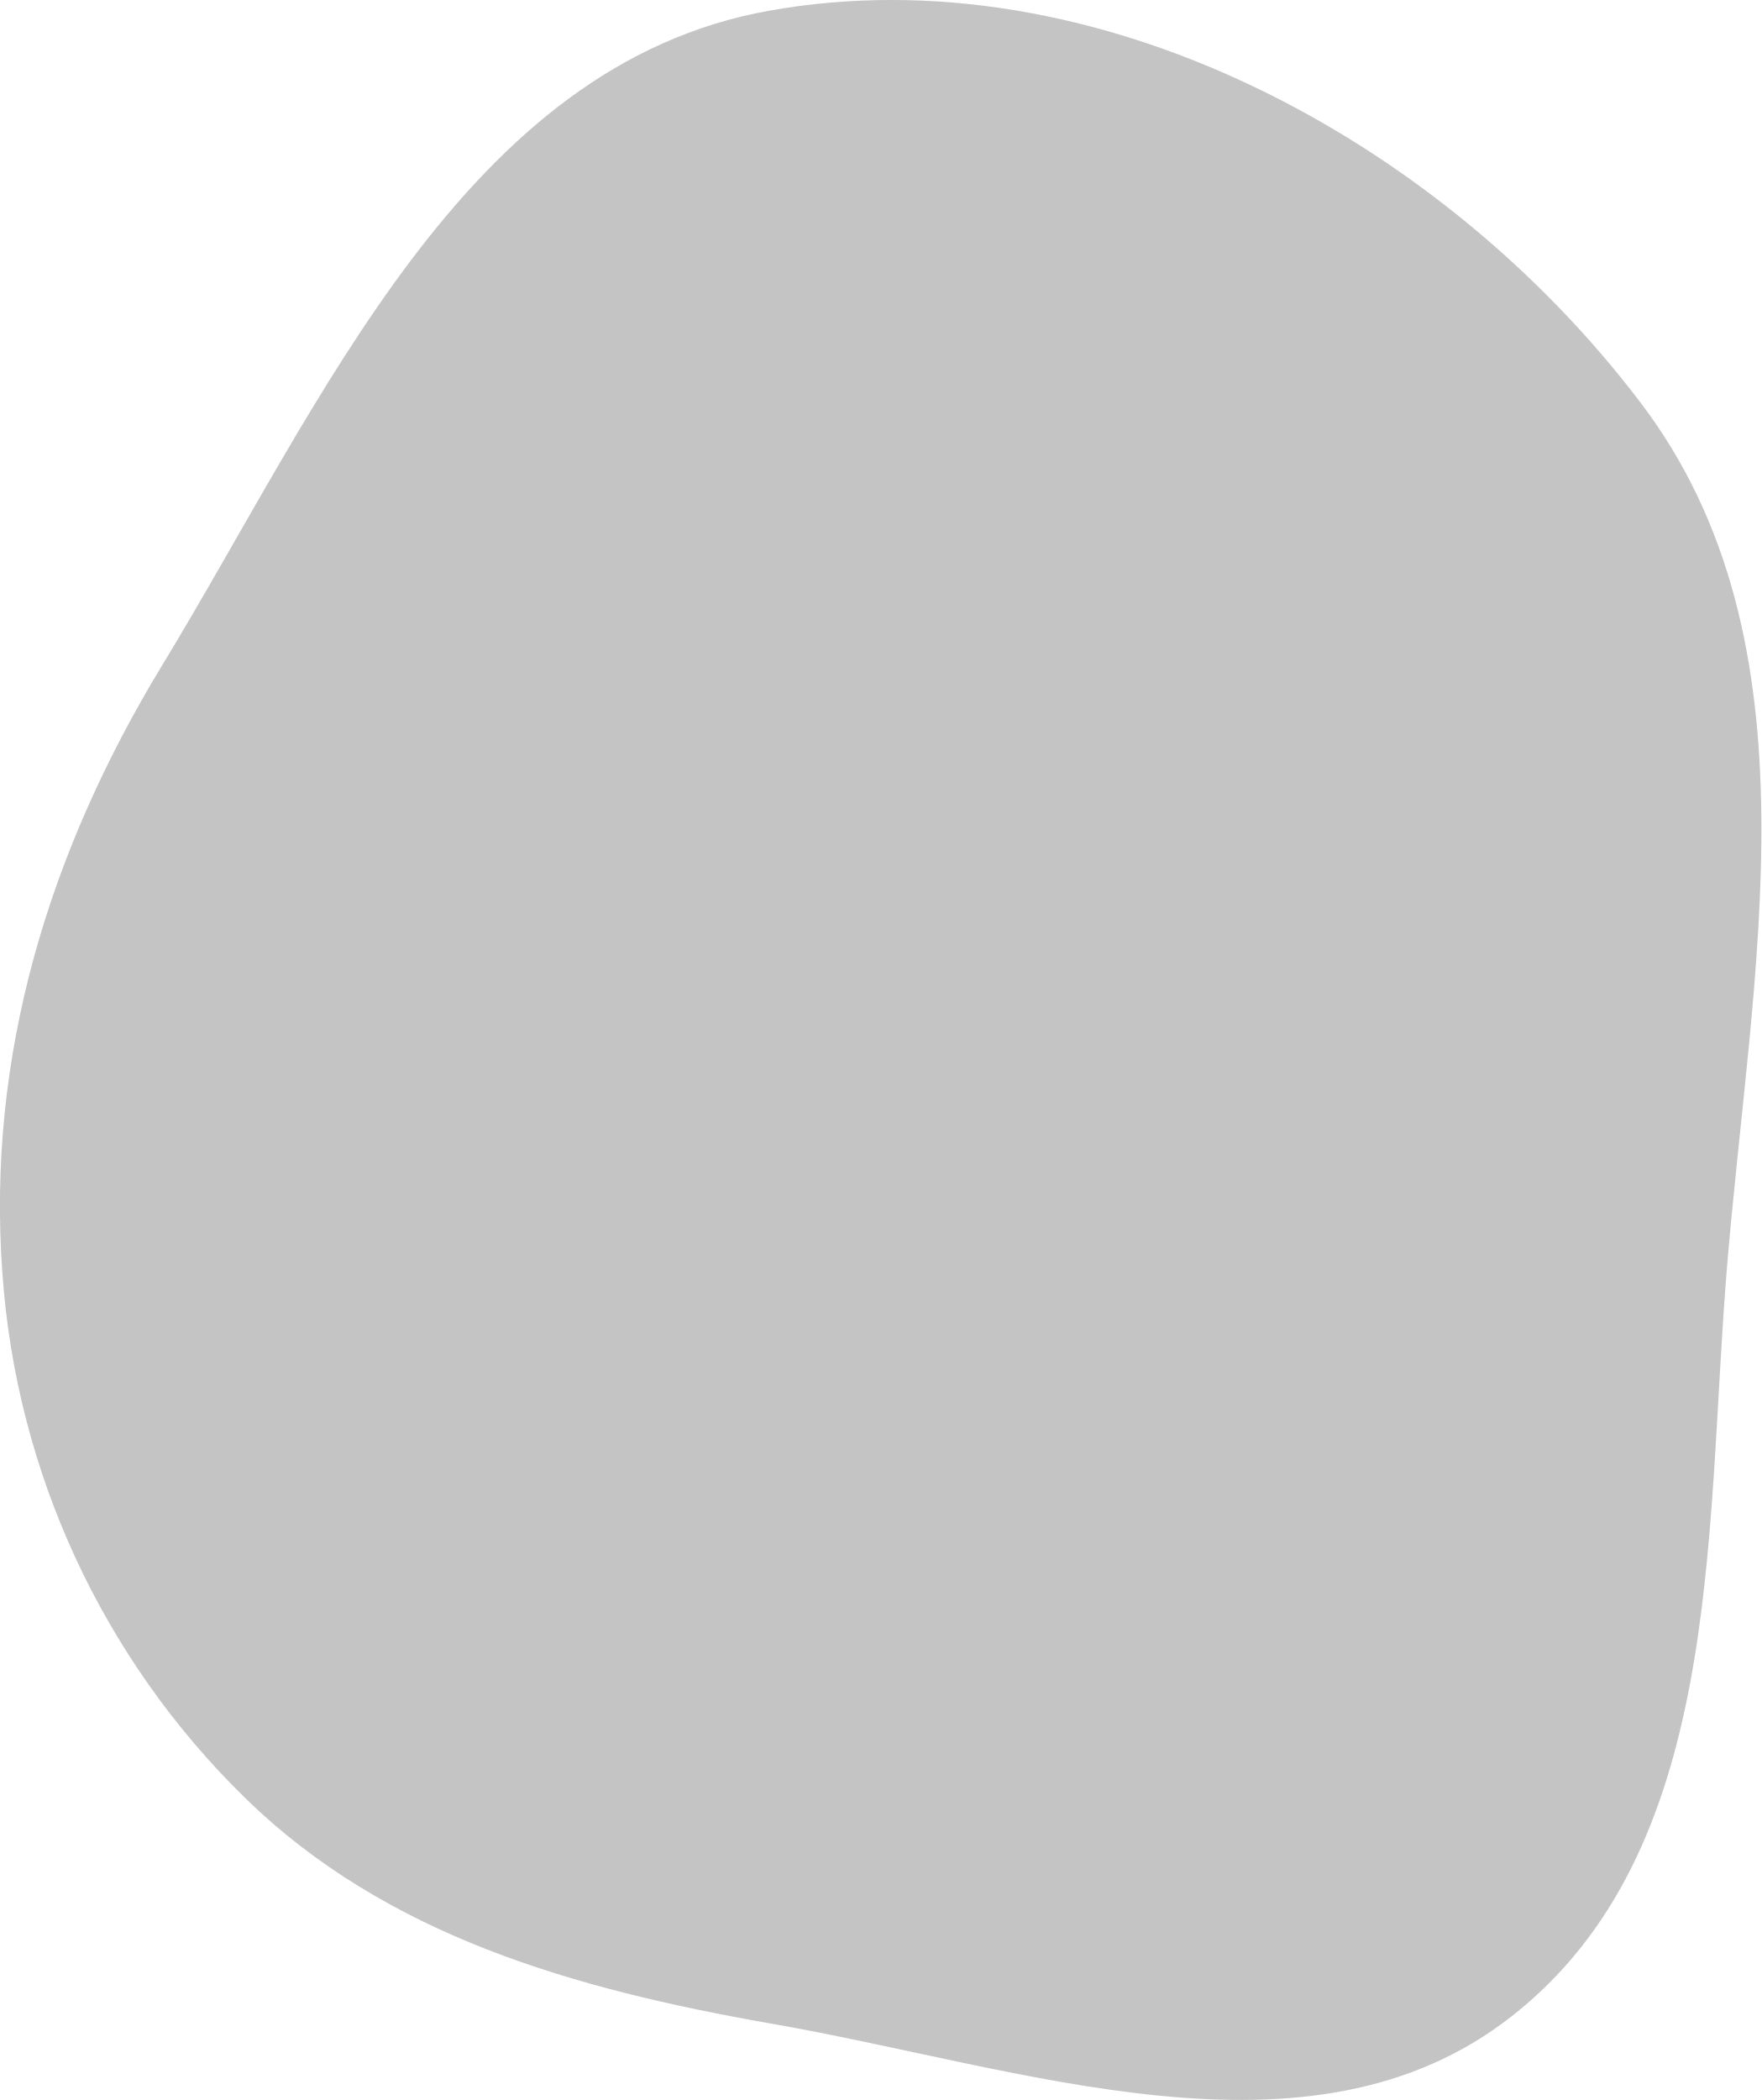
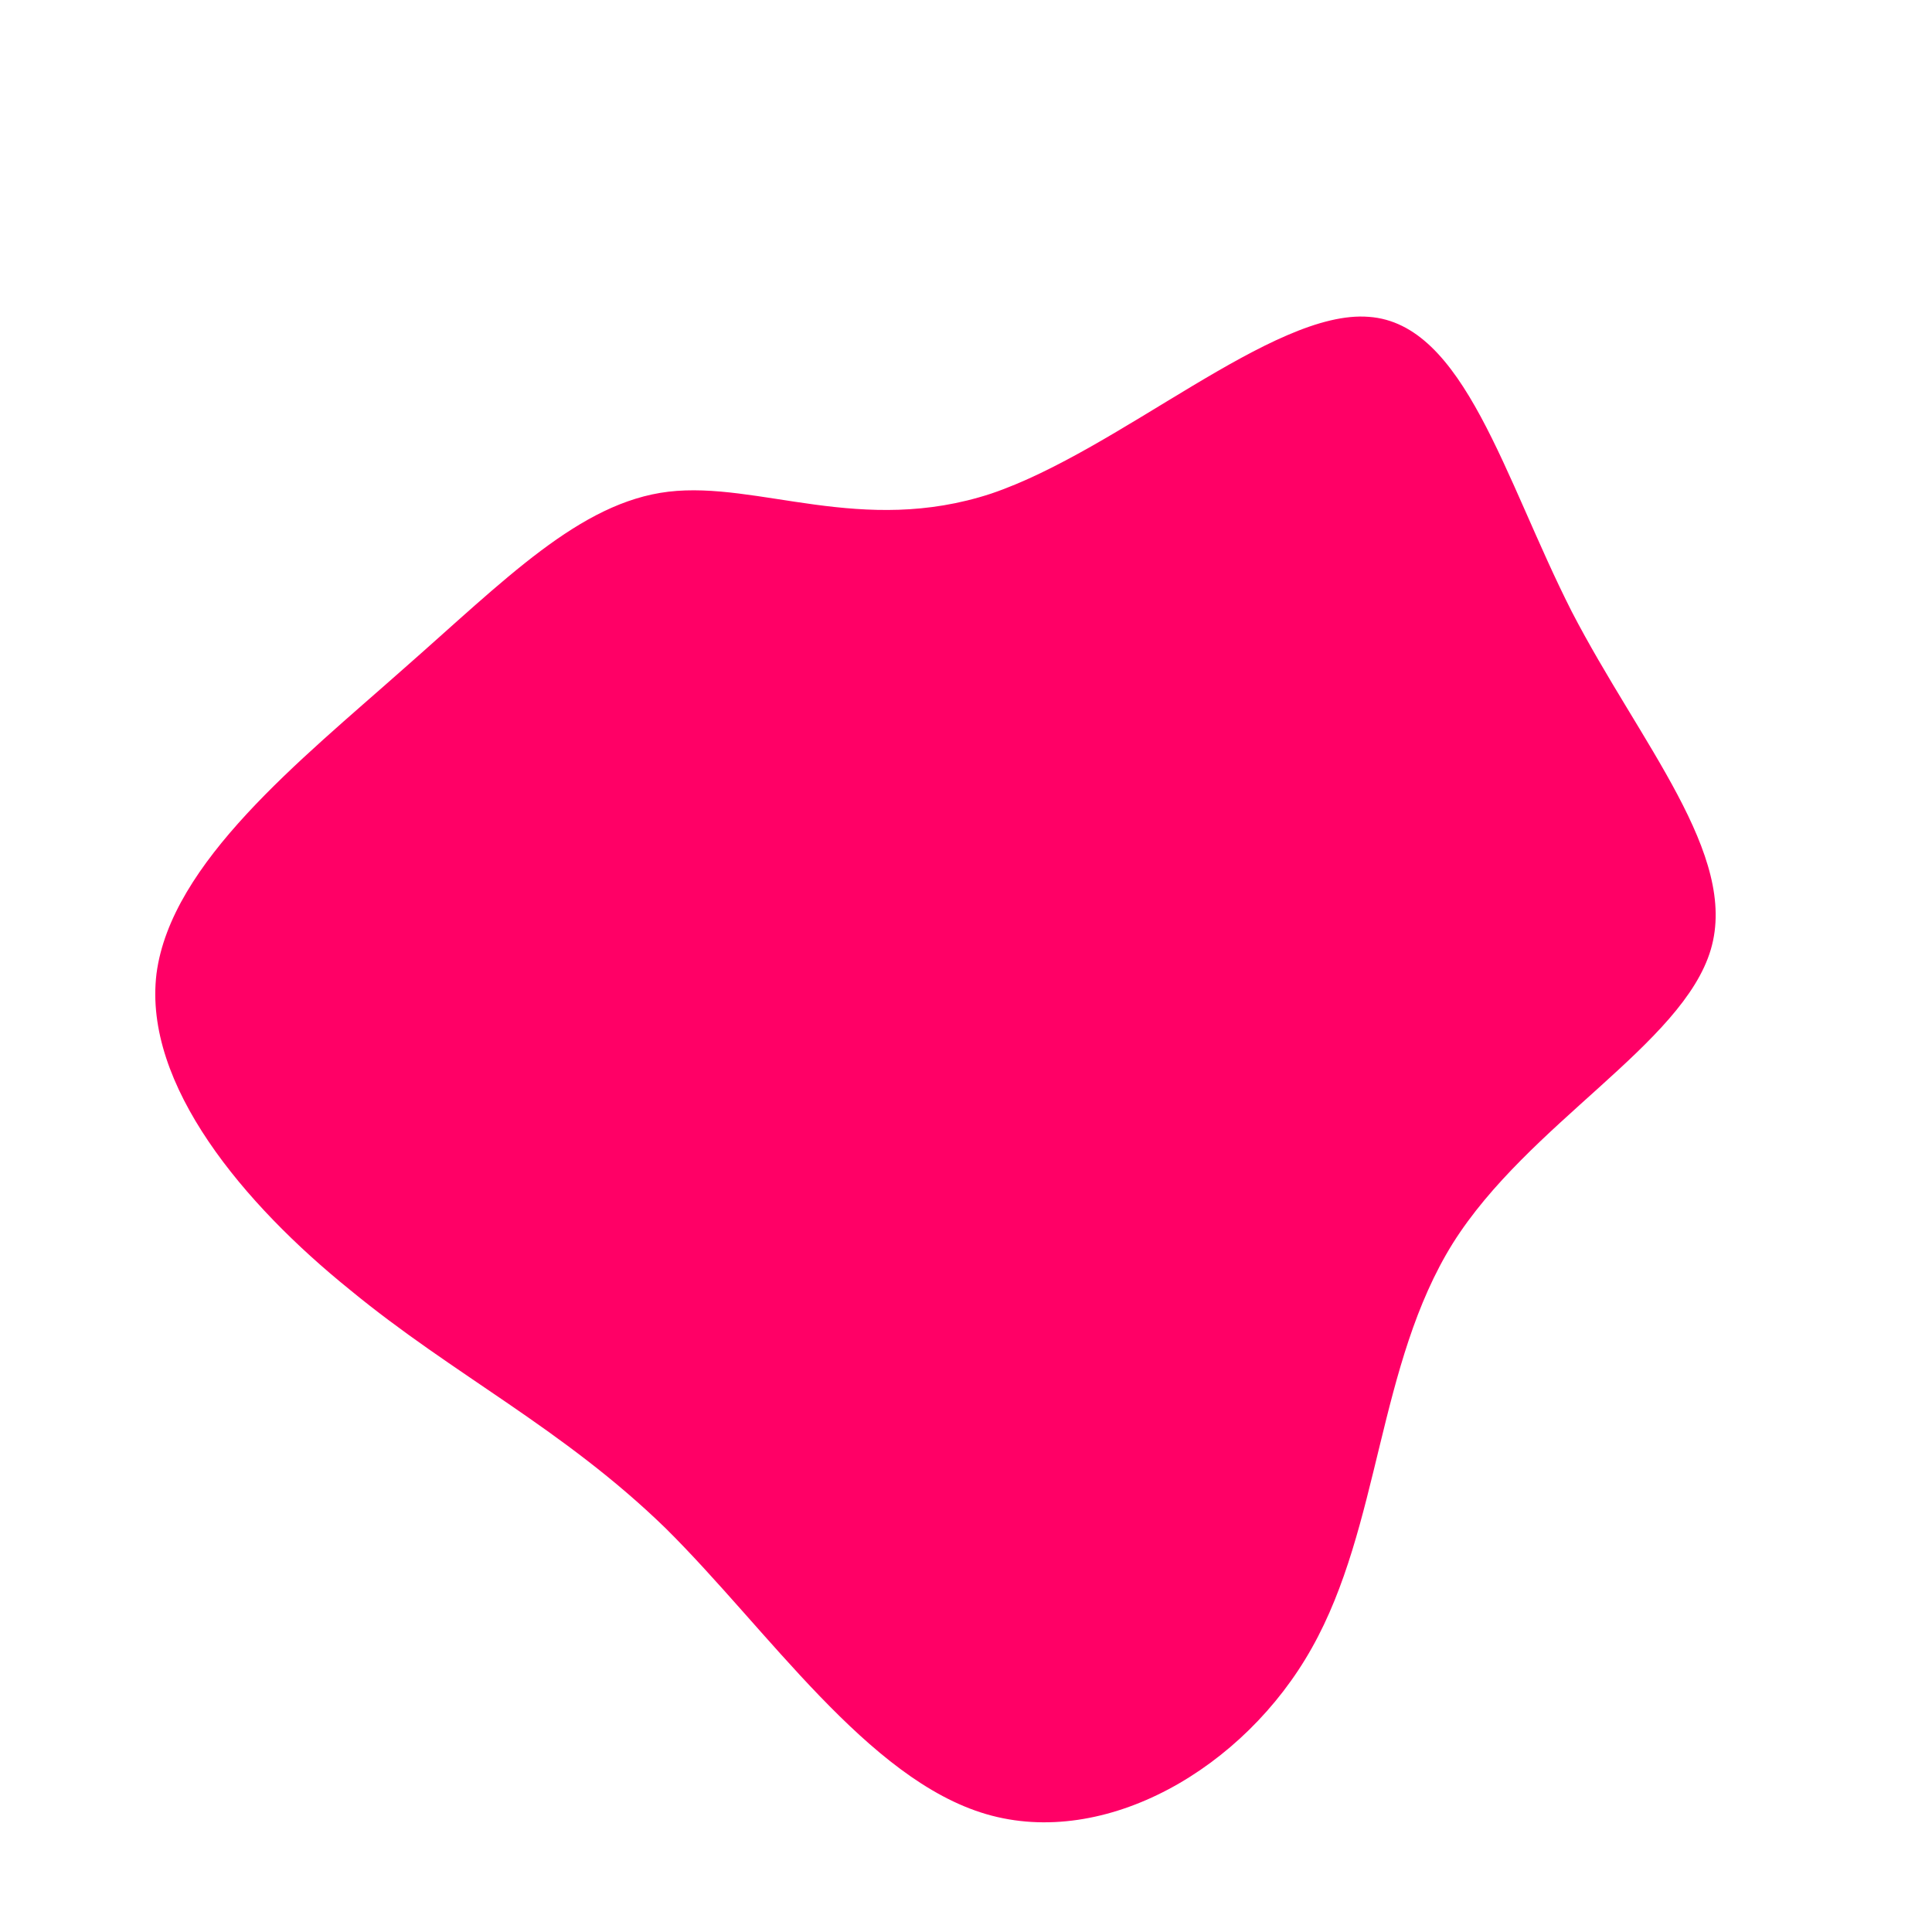
- <svg xmlns="http://www.w3.org/2000/svg" viewBox="0 0 102.38 122.04">
-   <defs>
-     <style>.cls-1{fill:#c4c4c4;fill-rule:evenodd;}</style>
-   </defs>
-   <g id="Layer_2" data-name="Layer 2">
-     <g id="Layer_1-2" data-name="Layer 1">
-       <path class="cls-1" d="M44.72.62c18.94-3.38,39,7.44,50.63,22.77,10.65,14,6.42,33.05,5,50.63-1.24,15.52-.23,33.56-12.49,43.16-11.78,9.22-28.42,2.94-43.16.4-11.32-2-22.24-5.07-30.46-13.1A47.21,47.21,0,0,1,.14,74c-.93-12.62,2.7-24.5,9.27-35.31C18.75,23.33,27,3.78,44.72.62Z" />
-     </g>
-   </g>
+ <svg xmlns="http://www.w3.org/2000/svg" viewBox="0 0 200 200">
+   <path fill="#FF0066" d="M41.7,-67.2C51.6,-66.5,55.7,-50.5,62.7,-36.7C69.8,-23,80,-11.5,77.1,-1.7C74.2,8.1,58.2,16.3,50.4,28.7C42.6,41.2,42.9,58,35.8,70.6C28.8,83.1,14.4,91.4,2.1,87.8C-10.2,84.2,-20.5,68.7,-31.1,58.2C-41.8,47.8,-53,42.4,-63.8,33.5C-74.7,24.7,-85.2,12.3,-83.8,0.8C-82.3,-10.7,-68.9,-21.3,-58.3,-30.7C-47.7,-40,-40,-48,-30.8,-49.1C-21.5,-50.2,-10.8,-44.5,2.6,-48.9C15.9,-53.4,31.8,-68,41.7,-67.2Z" transform="translate(100 100)">
+     <animate dur="10s" repeatCount="indefinite" attributeName="d" values="M41.7,-67.2C51.6,-66.5,55.7,-50.5,62.7,-36.7C69.8,-23,80,-11.5,77.1,-1.7C74.2,8.1,58.2,16.3,50.4,28.7C42.6,41.2,42.9,58,35.8,70.6C28.8,83.1,14.4,91.4,2.1,87.8C-10.2,84.2,-20.5,68.7,-31.1,58.2C-41.8,47.8,-53,42.4,-63.8,33.5C-74.7,24.7,-85.2,12.3,-83.8,0.8C-82.3,-10.7,-68.9,-21.3,-58.3,-30.7C-47.7,-40,-40,-48,-30.8,-49.1C-21.5,-50.2,-10.8,-44.5,2.6,-48.9C15.9,-53.4,31.8,-68,41.7,-67.2Z;    M21.9,-39.7C29.3,-33.7,36.9,-29.7,40.9,-23.4C44.9,-17.1,45.4,-8.5,48.1,1.5C50.8,11.6,55.5,23.2,53,32.1C50.5,41,40.6,47.1,30.5,57.3C20.5,67.6,10.2,82,-0.6,82.9C-11.3,83.9,-22.7,71.4,-32.4,60.9C-42,50.5,-50,42,-53.9,32.1C-57.8,22.3,-57.5,11.2,-57.2,0.2C-56.8,-10.7,-56.3,-21.4,-53.1,-32.6C-50,-43.7,-44.2,-55.2,-34.9,-60.1C-25.7,-65,-12.8,-63.4,-2.8,-58.6C7.3,-53.8,14.5,-45.8,21.9,-39.7Z;    M33.9,-66.2C41.1,-54.5,42.1,-39.7,43.3,-28.2C44.4,-16.6,45.6,-8.3,48.6,1.7C51.5,11.8,56.4,23.6,54.9,34.6C53.5,45.6,45.8,55.8,35.6,61.8C25.4,67.9,12.7,69.8,3,64.5C-6.7,59.3,-13.4,47,-27.3,43.1C-41.2,39.2,-62.3,43.7,-69.8,37.9C-77.3,32.1,-71.2,16.1,-64.5,3.9C-57.7,-8.2,-50.3,-16.5,-43.6,-23.8C-37,-31,-31,-37.3,-23.9,-49.1C-16.8,-60.8,-8.4,-78.1,2.5,-82.4C13.3,-86.7,26.7,-78,33.9,-66.2Z;      M41.7,-67.2C51.6,-66.5,55.7,-50.5,62.7,-36.7C69.8,-23,80,-11.5,77.1,-1.7C74.2,8.1,58.2,16.3,50.4,28.7C42.6,41.2,42.9,58,35.8,70.6C28.8,83.1,14.4,91.4,2.1,87.8C-10.2,84.2,-20.5,68.7,-31.1,58.2C-41.8,47.8,-53,42.4,-63.8,33.5C-74.7,24.7,-85.2,12.3,-83.8,0.8C-82.3,-10.7,-68.9,-21.3,-58.3,-30.7C-47.7,-40,-40,-48,-30.8,-49.1C-21.5,-50.2,-10.8,-44.5,2.6,-48.9C15.9,-53.4,31.8,-68,41.7,-67.2Z;" fill="freeze" calcMode="spline" keySplines="0.4 0 0.2 1; 0.4 0 0.2 1; 0.4 0 0.2 1" />
+     <animateTransform attributeType="xml" attributeName="transform" type="rotate" from="360 0 0" to="0 0 0" dur="25s" additive="sum" repeatCount="indefinite" />
+   </path>
</svg>
